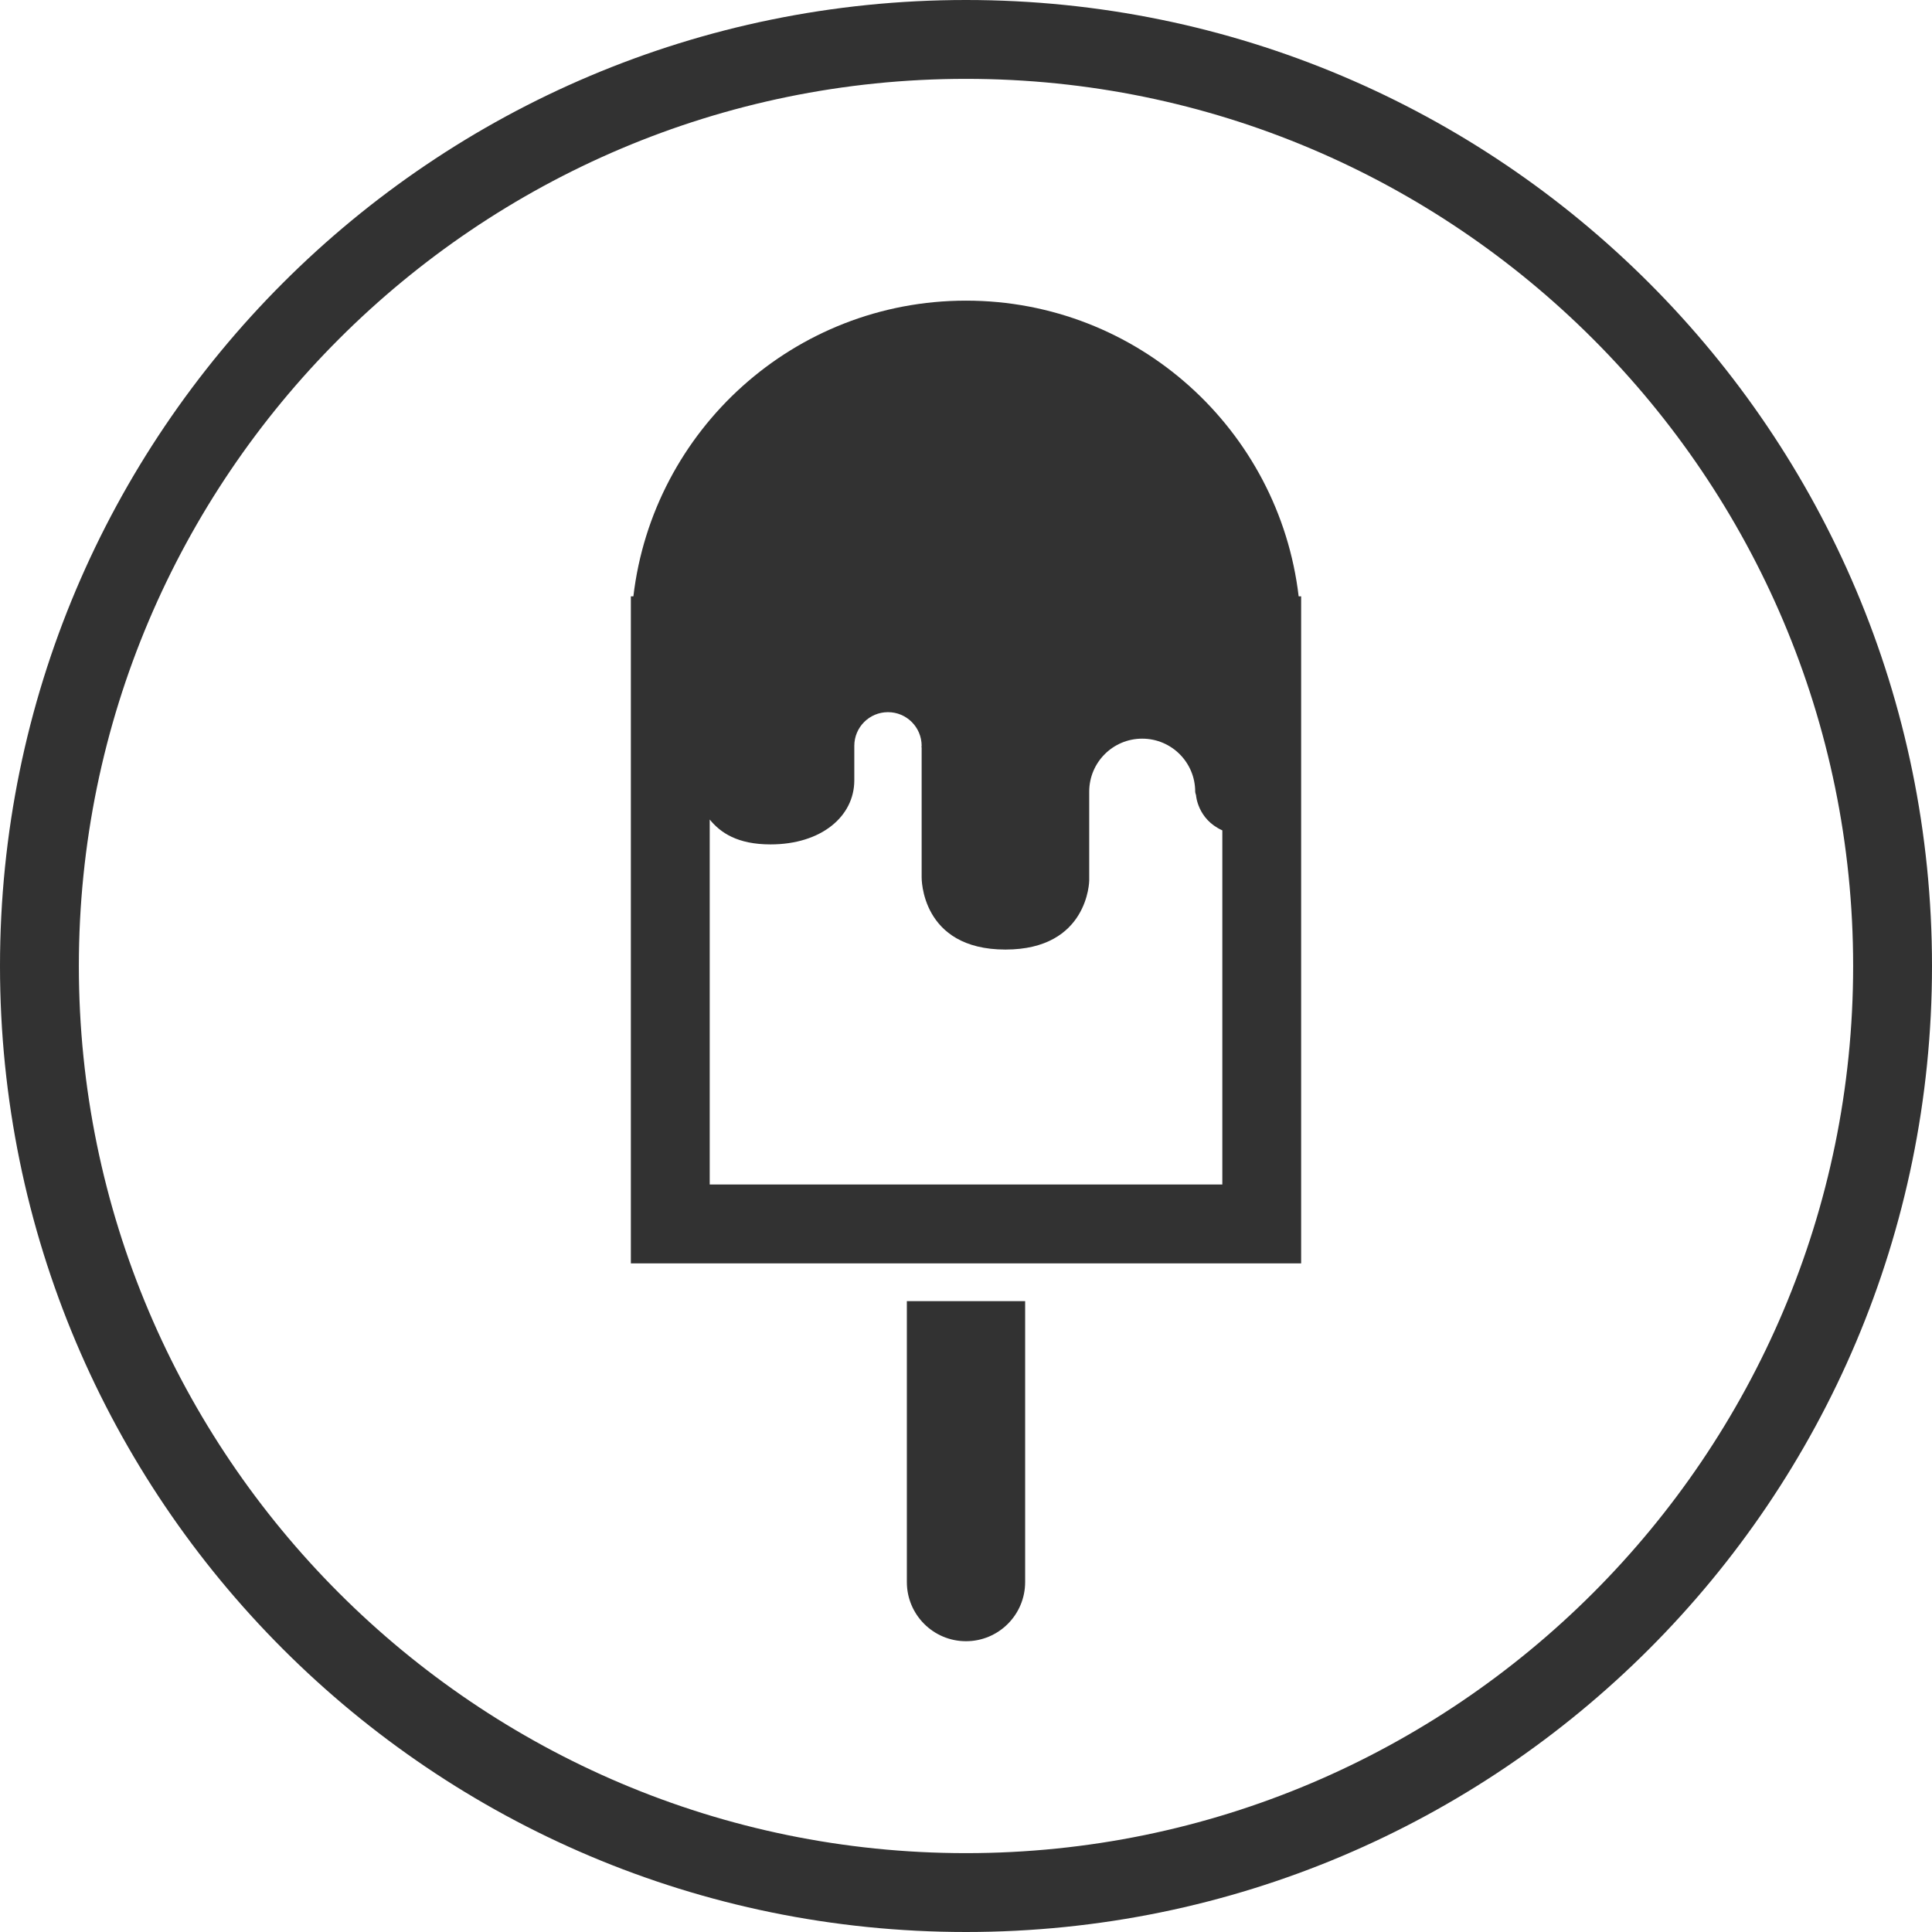
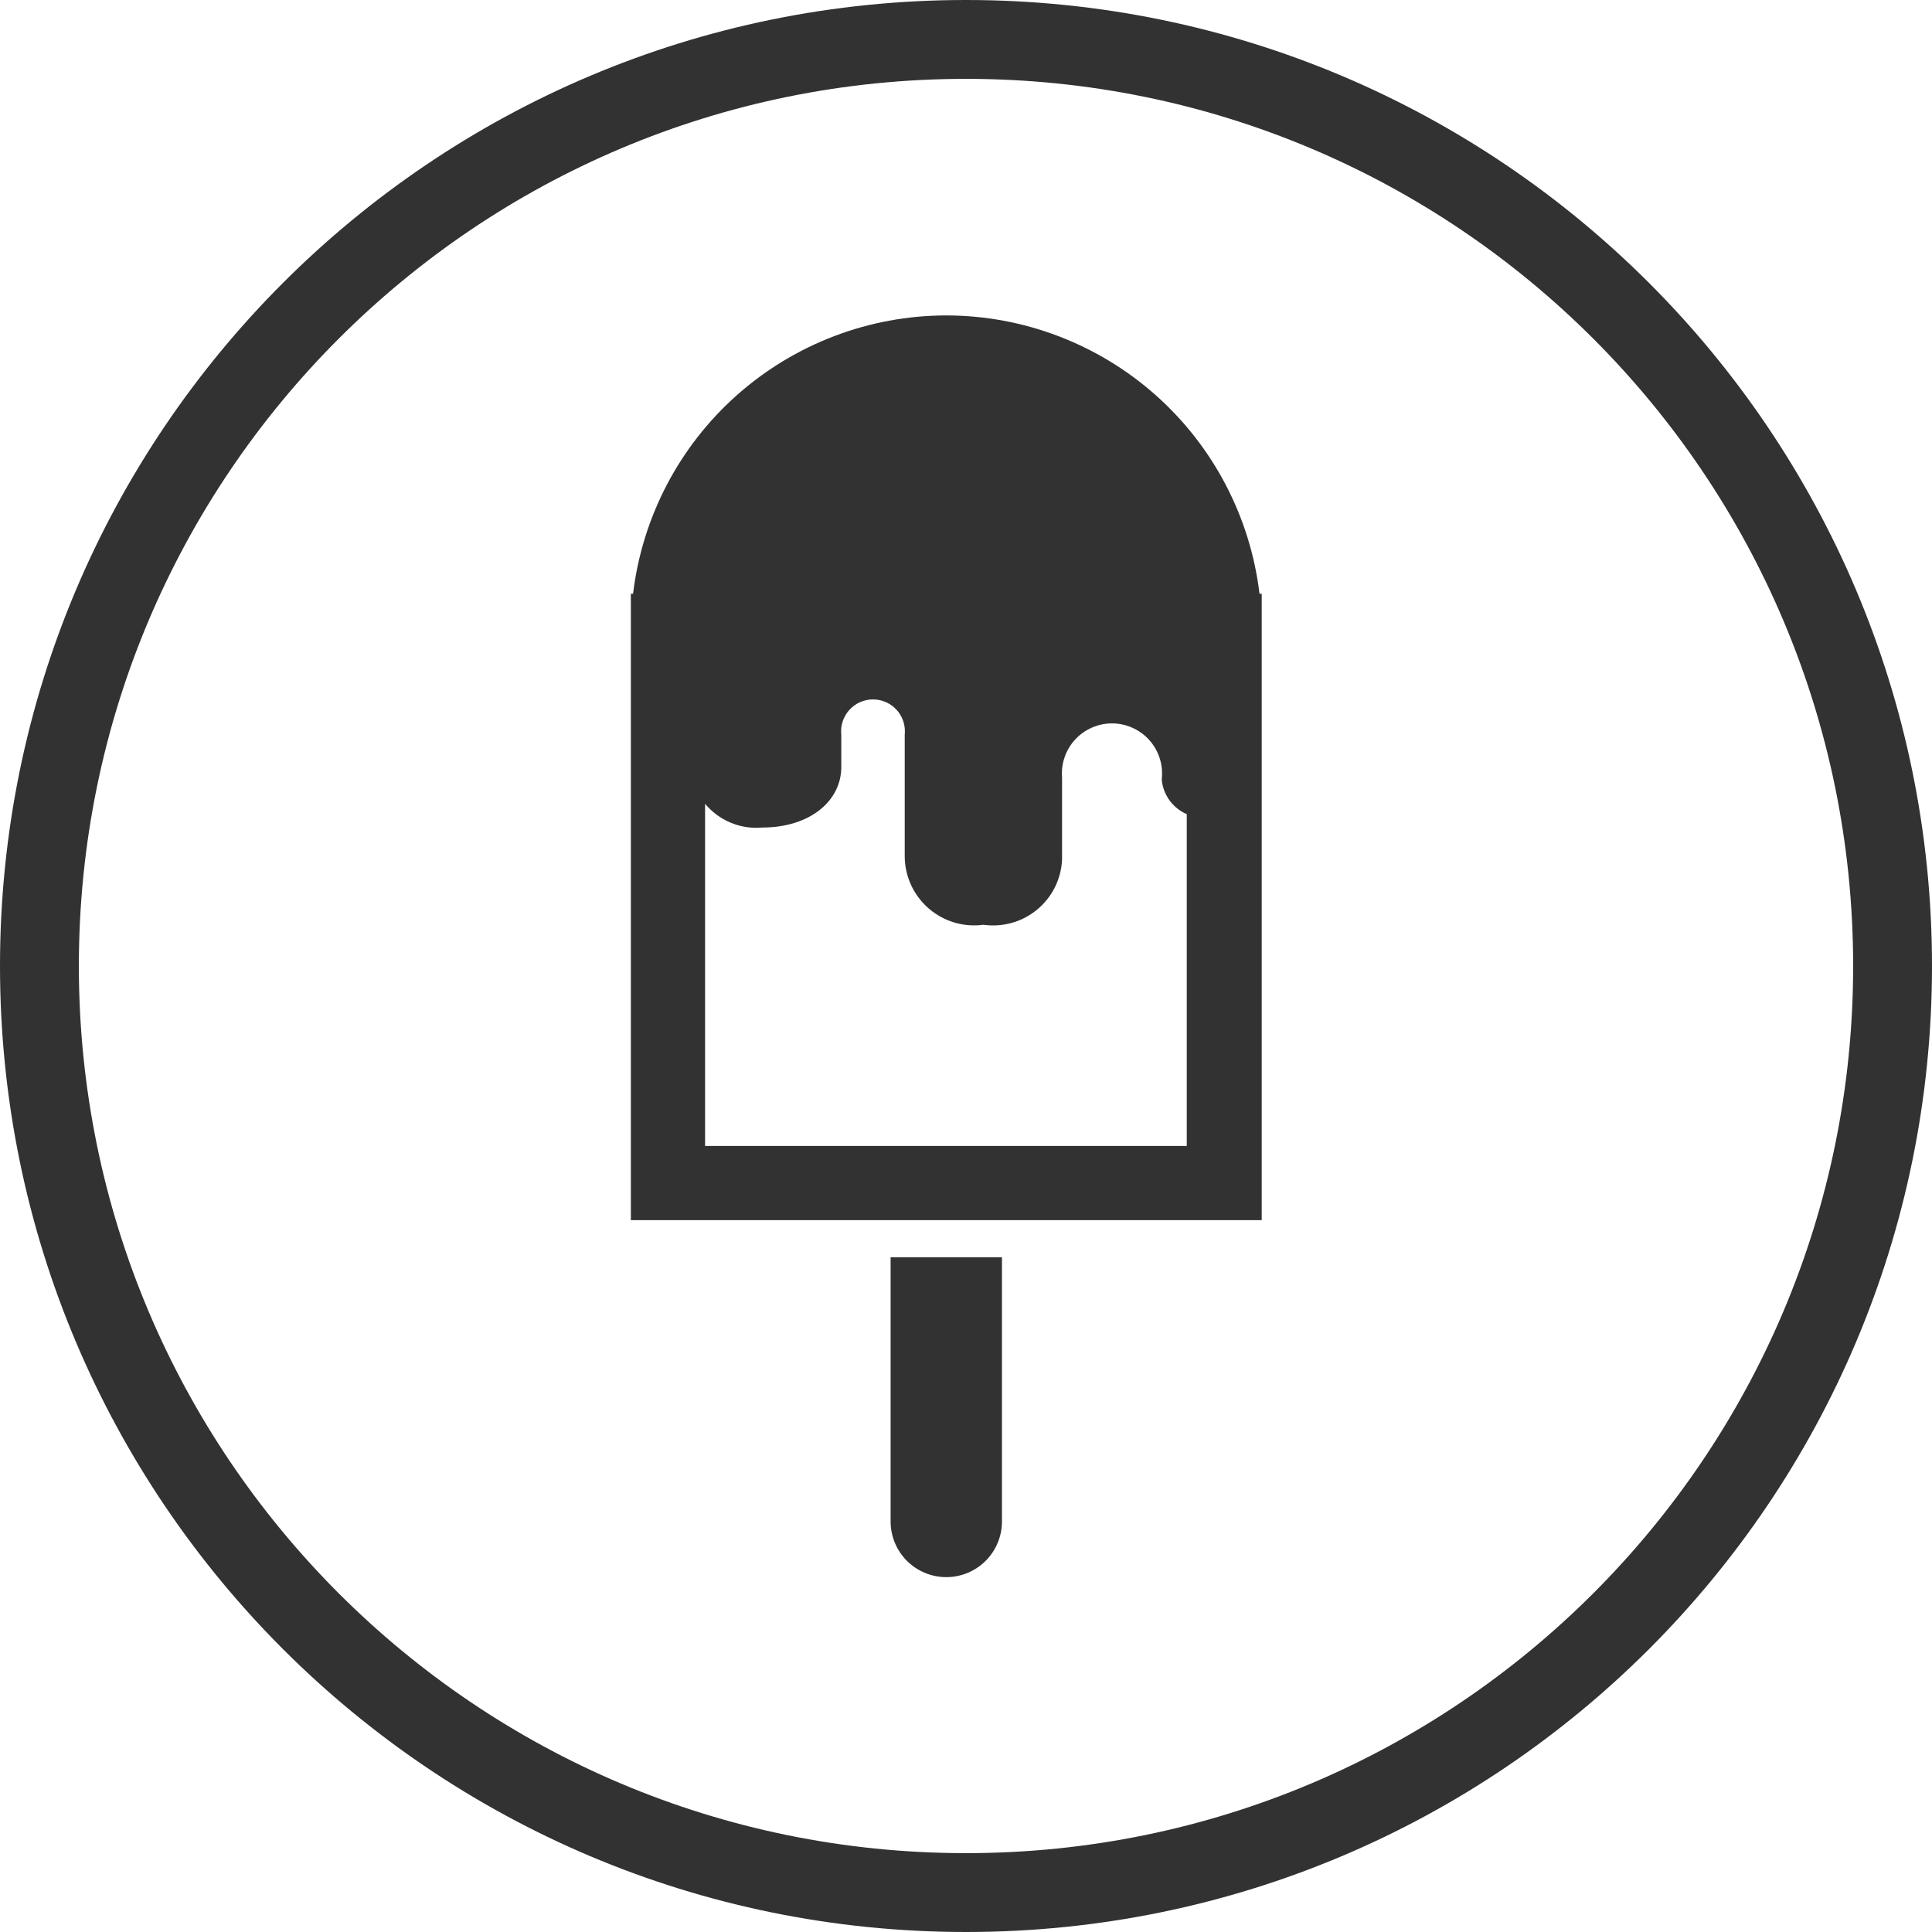
- <svg xmlns="http://www.w3.org/2000/svg" width="49" height="49">
-   <g fill="#323232">
-     <path d="M24.5 0C10.969 0 0 10.969 0 24.5S10.969 49 24.5 49 49 38.031 49 24.5 38.031 0 24.5 0zm0 47C12.093 47 2 36.906 2 24.5 2 12.093 12.093 2 24.5 2 36.906 2 47 12.093 47 24.5 47 36.906 36.906 47 24.5 47z" />
-     <path d="M24.5 7.625c-4.355 0-7.94 3.278-8.436 7.5H16v16.917h17V15.125h-.063c-.497-4.222-4.082-7.5-8.437-7.5zM31 30.042H18v-9.257c.275.337.705.631 1.542.631 1.292 0 2.125-.713 2.125-1.625v-.875a.854.854 0 111.708 0c0 .009-.005.017-.005.025 0 .007.005.01.005.017v3.292s-.031 1.833 2.125 1.833c2.109 0 2.125-1.75 2.125-1.75v-2.25h.001l-.001-.005a1.344 1.344 0 012.688 0c0 .031.021.088.021.088s.034.609.667.894v8.982zm-8 10.083a1.5 1.5 0 103 0V33h-3v7.125z" />
-   </g>
+ <svg xmlns="http://www.w3.org/2000/svg" width="49" height="49" viewBox="0 0 49 49" fill="none">
+   <circle cx="24.5" cy="24.5" r="23.5" stroke="#323232" stroke-width="2" />
+   <path d="M24 8C22.042 8.002 20.153 8.722 18.689 10.022C17.225 11.323 16.289 13.115 16.056 15.059H16V30.946H32V15.059H31.944C31.711 13.115 30.775 11.323 29.311 10.022C27.847 8.722 25.958 8.002 24 8ZM30.118 29.064H17.882V20.386C18.057 20.596 18.28 20.761 18.533 20.866C18.785 20.971 19.059 21.013 19.332 20.988C20.546 20.988 21.337 20.311 21.337 19.454V18.635C21.324 18.522 21.336 18.408 21.371 18.3C21.406 18.192 21.463 18.092 21.539 18.008C21.615 17.923 21.708 17.855 21.811 17.809C21.915 17.763 22.027 17.739 22.141 17.739C22.255 17.739 22.367 17.763 22.471 17.809C22.575 17.855 22.668 17.923 22.744 18.008C22.82 18.092 22.877 18.192 22.912 18.3C22.946 18.408 22.958 18.522 22.946 18.635V21.732C22.949 21.981 23.005 22.227 23.11 22.453C23.215 22.678 23.367 22.879 23.556 23.042C23.744 23.205 23.965 23.326 24.204 23.397C24.443 23.468 24.694 23.488 24.941 23.454C25.182 23.488 25.428 23.472 25.662 23.406C25.897 23.34 26.115 23.226 26.302 23.071C26.49 22.916 26.644 22.724 26.753 22.506C26.862 22.288 26.924 22.05 26.936 21.807V19.727C26.921 19.552 26.943 19.375 27 19.208C27.056 19.042 27.147 18.889 27.266 18.759C27.385 18.629 27.53 18.526 27.691 18.455C27.852 18.384 28.026 18.347 28.202 18.347C28.378 18.347 28.553 18.384 28.714 18.455C28.875 18.526 29.02 18.629 29.139 18.759C29.258 18.889 29.348 19.042 29.405 19.208C29.462 19.375 29.483 19.552 29.468 19.727C29.465 19.755 29.465 19.784 29.468 19.812C29.492 19.994 29.563 20.167 29.673 20.314C29.784 20.46 29.93 20.576 30.099 20.649V29.12L30.118 29.064Z" fill="#323232" />
+   <path d="M22.588 38.588C22.588 38.963 22.737 39.322 23.002 39.587C23.267 39.851 23.626 40 24 40C24.374 40 24.733 39.851 24.998 39.587C25.263 39.322 25.412 38.963 25.412 38.588V31.887H22.588V38.588Z" fill="#323232" />
</svg>
